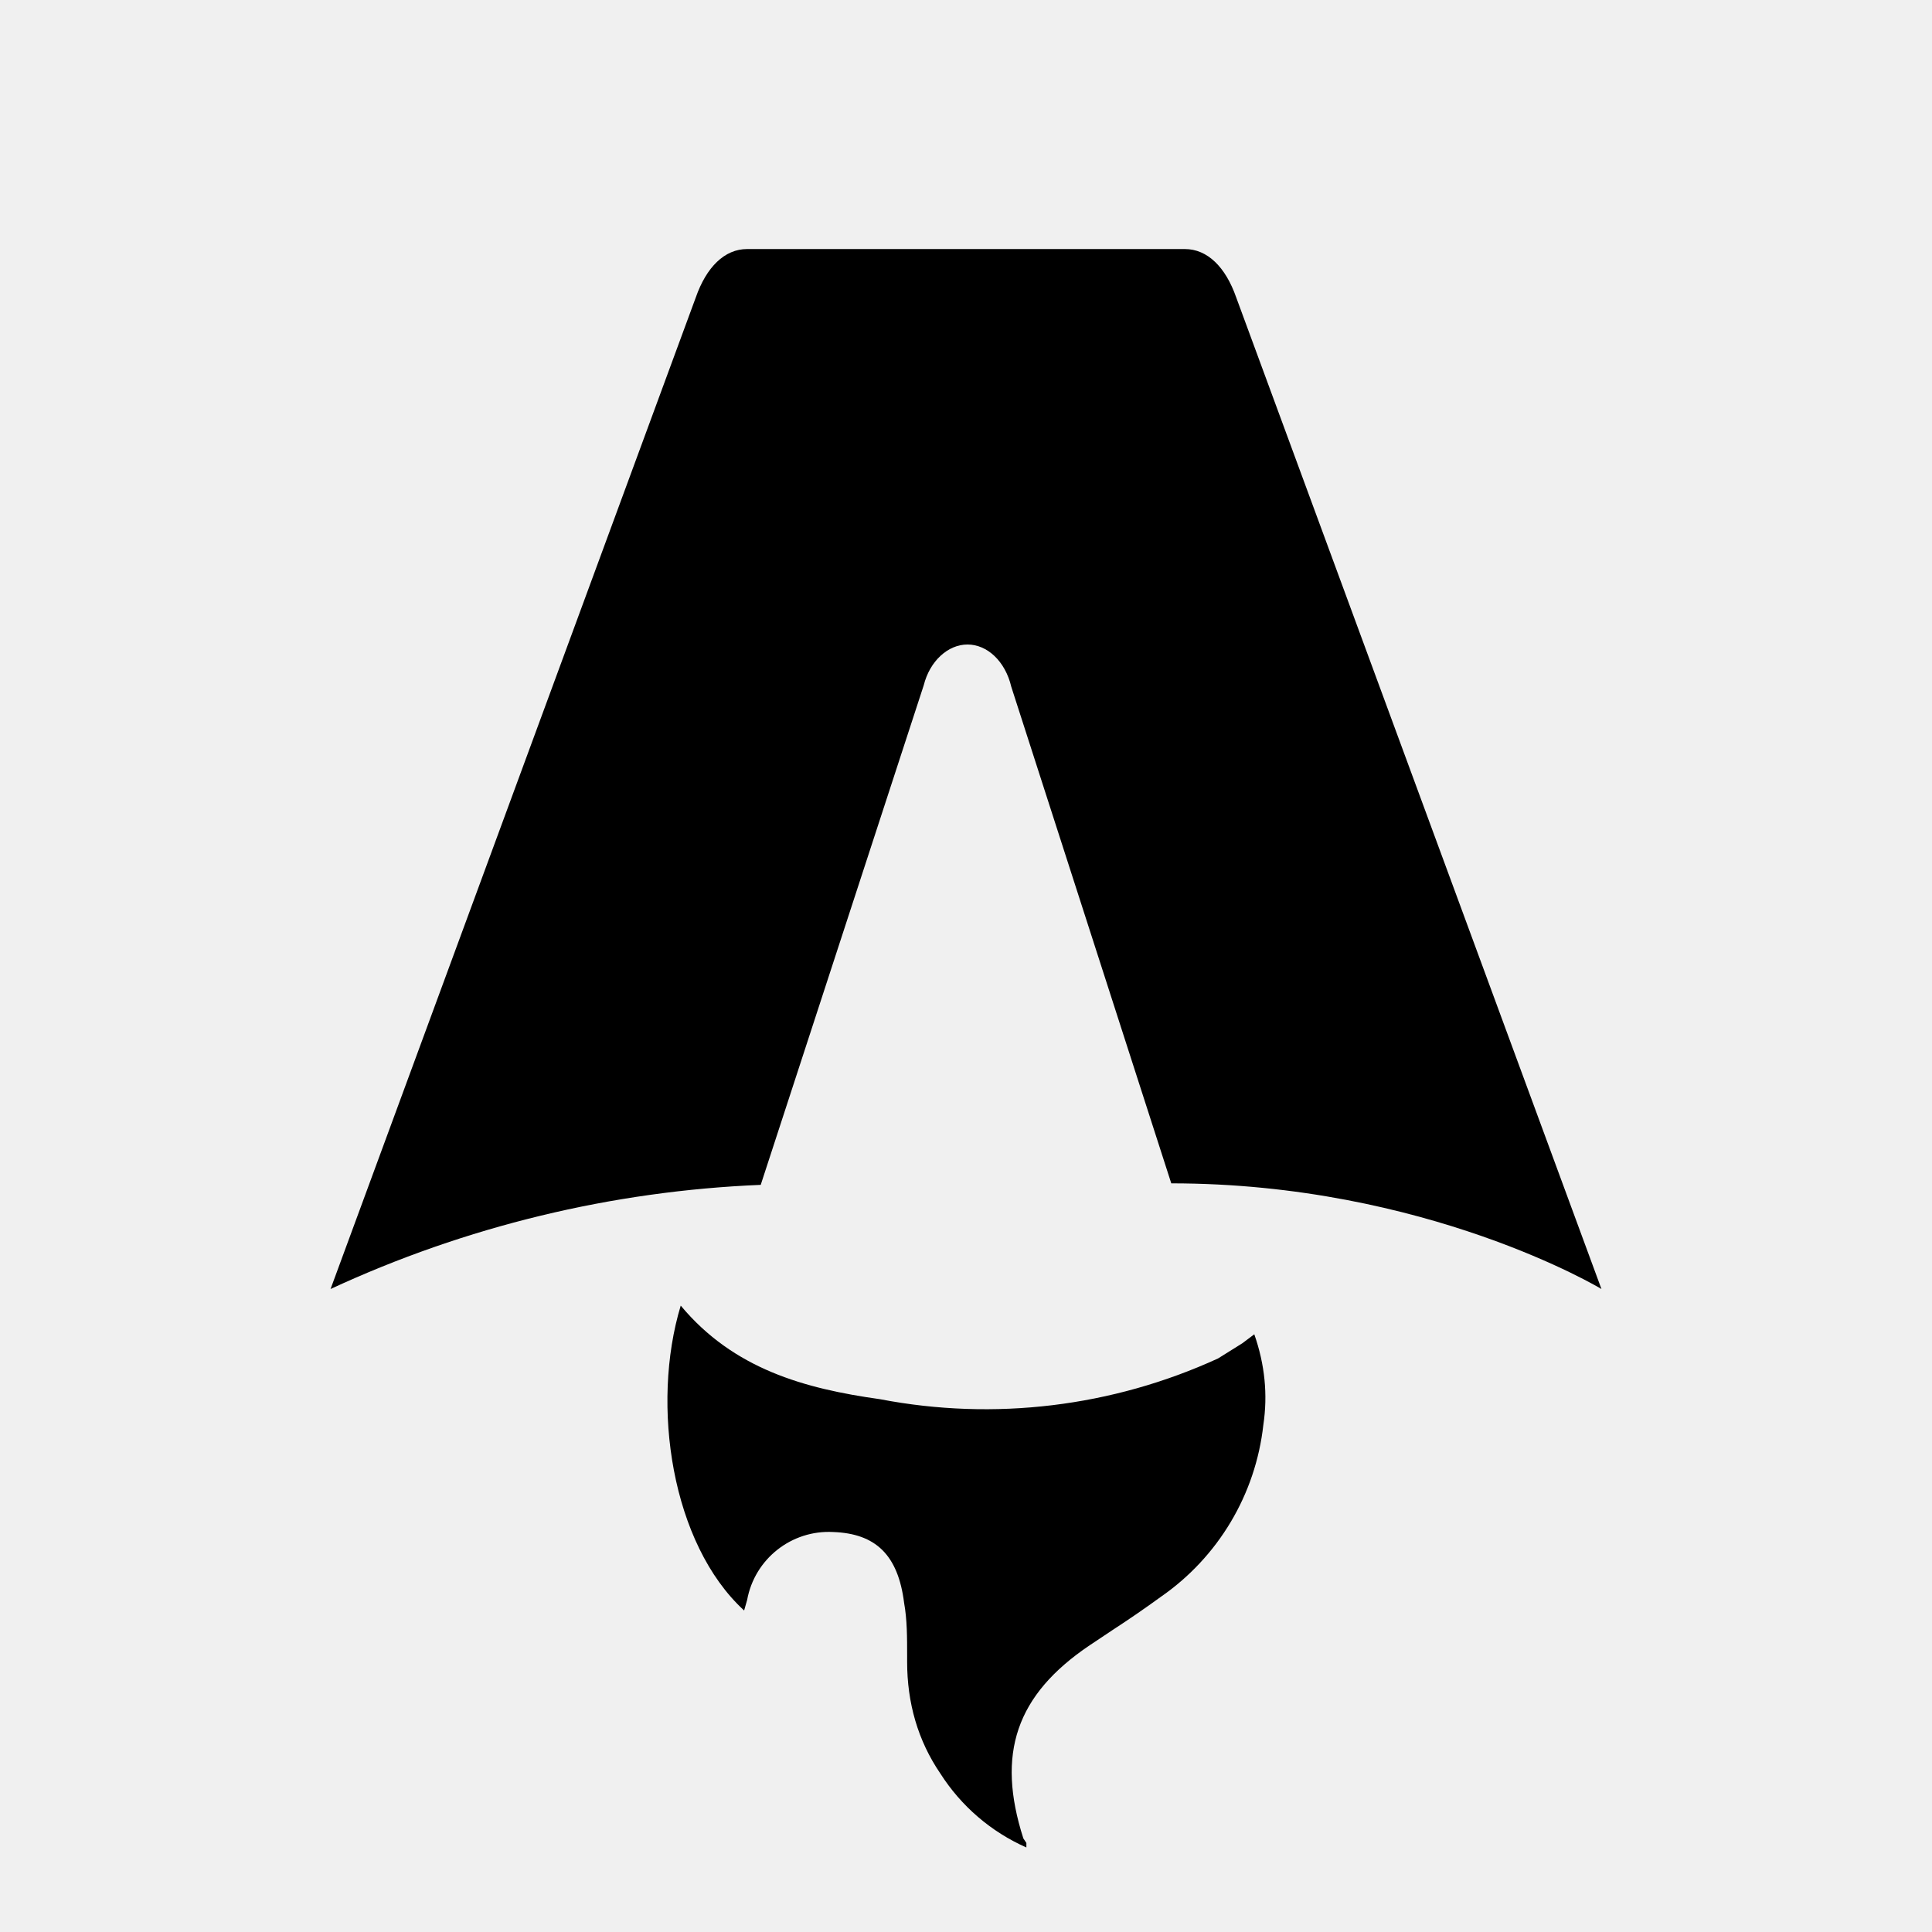
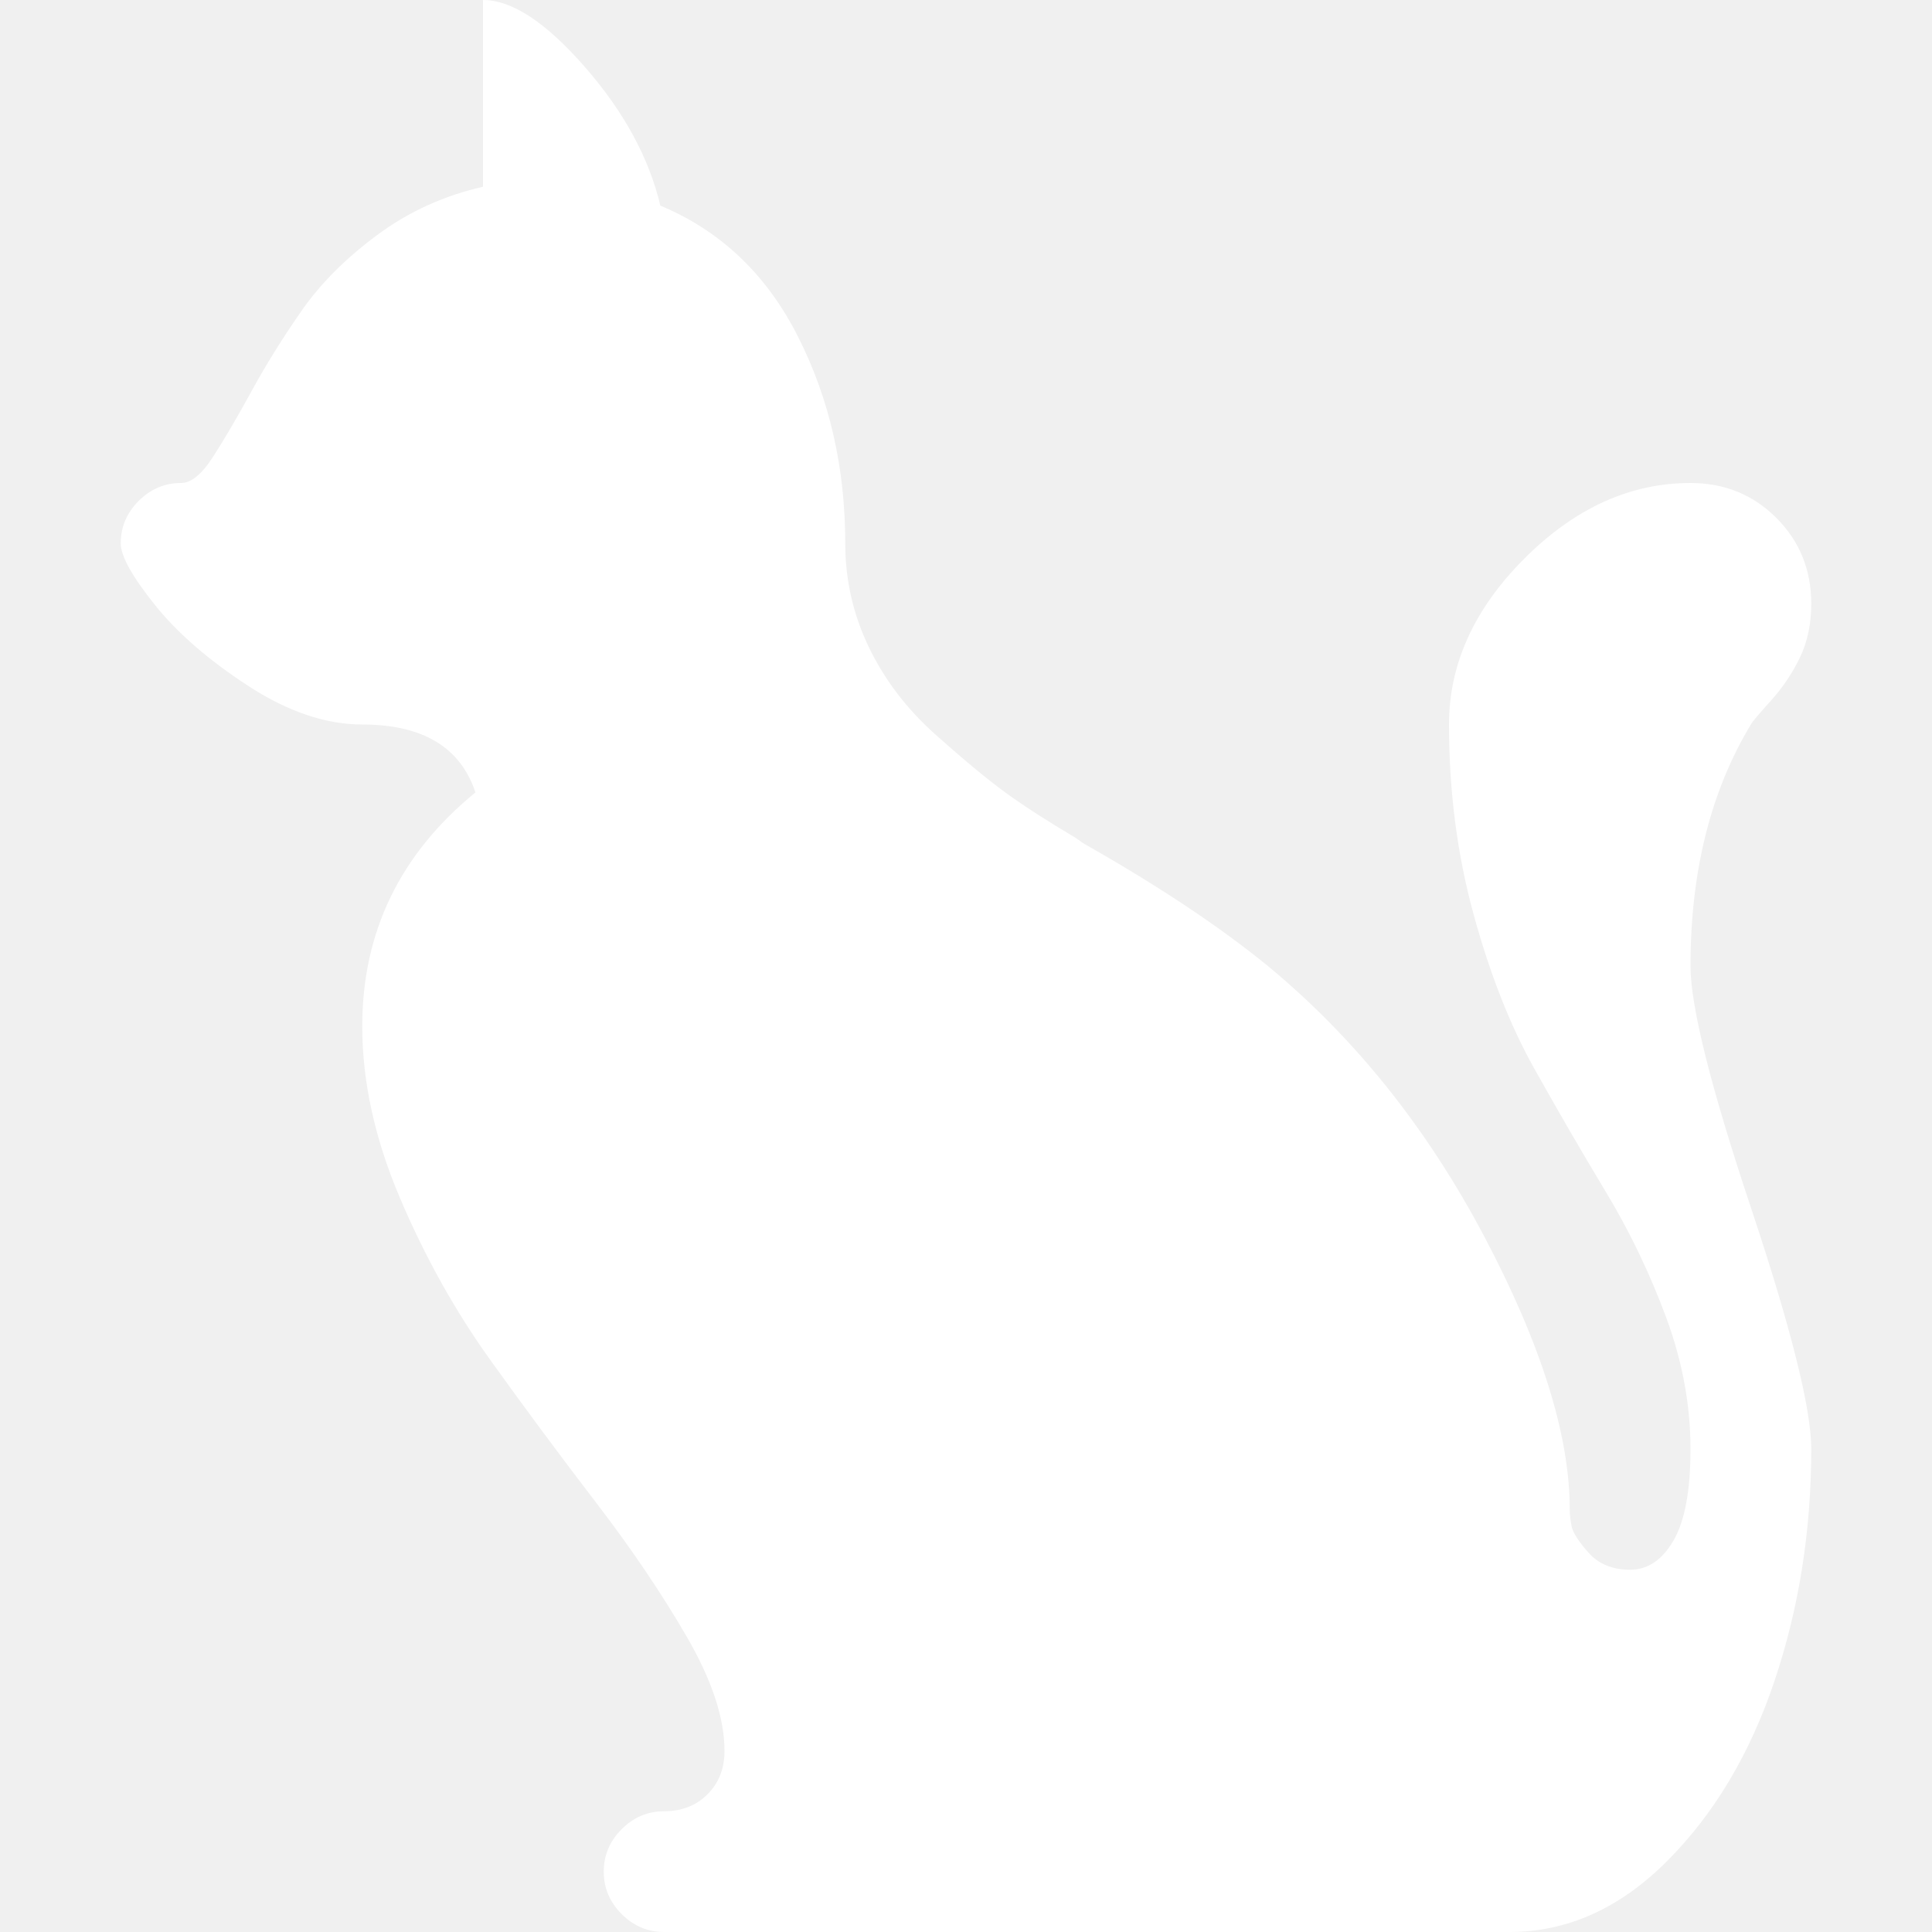
- <svg xmlns="http://www.w3.org/2000/svg" fill="none" viewBox="0 0 128 128">
-   <path d="M50.4 78.5a75.1 75.1 0 0 0-28.5 6.9l24.2-65.7c.7-2 1.9-3.2 3.4-3.2h29c1.5 0 2.7 1.2 3.4 3.2l24.2 65.7s-11.6-7-28.5-7L67 45.5c-.4-1.7-1.6-2.8-2.9-2.8-1.3 0-2.5 1.1-2.9 2.7L50.4 78.5Zm-1.1 28.2Zm-4.2-20.2c-2 6.6-.6 15.8 4.2 20.2a17.5 17.5 0 0 1 .2-.7 5.5 5.5 0 0 1 5.7-4.5c2.8.1 4.3 1.5 4.7 4.7.2 1.1.2 2.3.2 3.5v.4c0 2.7.7 5.2 2.2 7.4a13 13 0 0 0 5.7 4.9v-.3l-.2-.3c-1.8-5.6-.5-9.5 4.4-12.8l1.5-1a73 73 0 0 0 3.2-2.2 16 16 0 0 0 6.8-11.4c.3-2 .1-4-.6-6l-.8.6-1.6 1a37 37 0 0 1-22.4 2.7c-5-.7-9.7-2-13.2-6.2Z" />
-   <style>
-         path { fill: #000; }
-         @media (prefers-color-scheme: dark) {
-             path { fill: #FFF; }
-         }
-     </style>
+ <svg xmlns="http://www.w3.org/2000/svg" width="50" height="50" viewBox="0 0 896 1024">
+   <path fill="#ffffff" d="M832 512q0 32 32 128t32 128q0 65-19.5 123t-57 95.5T736 1024H288q-13 0-22.5-9.5T256 992t9.5-22.5T288 960q14 0 23-9t9-23q0-26-20-60.5t-48-71t-56-75.5t-48-86t-20-91q0-75 60-124q-12-36-60-36q-29 0-60.5-20.5t-49.5-43T0 288q0-13 9.5-22.5T32 256q8 0 17-14t20.5-35T96 164.5t40-40T192 99V0q23 0 54 35.5t40 73.5q48 20 73 69.5T384 288q0 29 12.5 55t35.5 46.5t37.5 31T506 444q4 3 6 4q58 33 96 64q69 57 114.5 143T768 800q0 4 1 9t9 14t22 9t23-15.5t9-48.5q0-35-13-70t-32-66.5t-38-65.5t-32-81.5T704 384q0-48 40-88t88-40q27 0 45.5 18.5T896 320q0 16-6 28.5t-15.5 23T864 384q-32 53-32 128" />
</svg>
